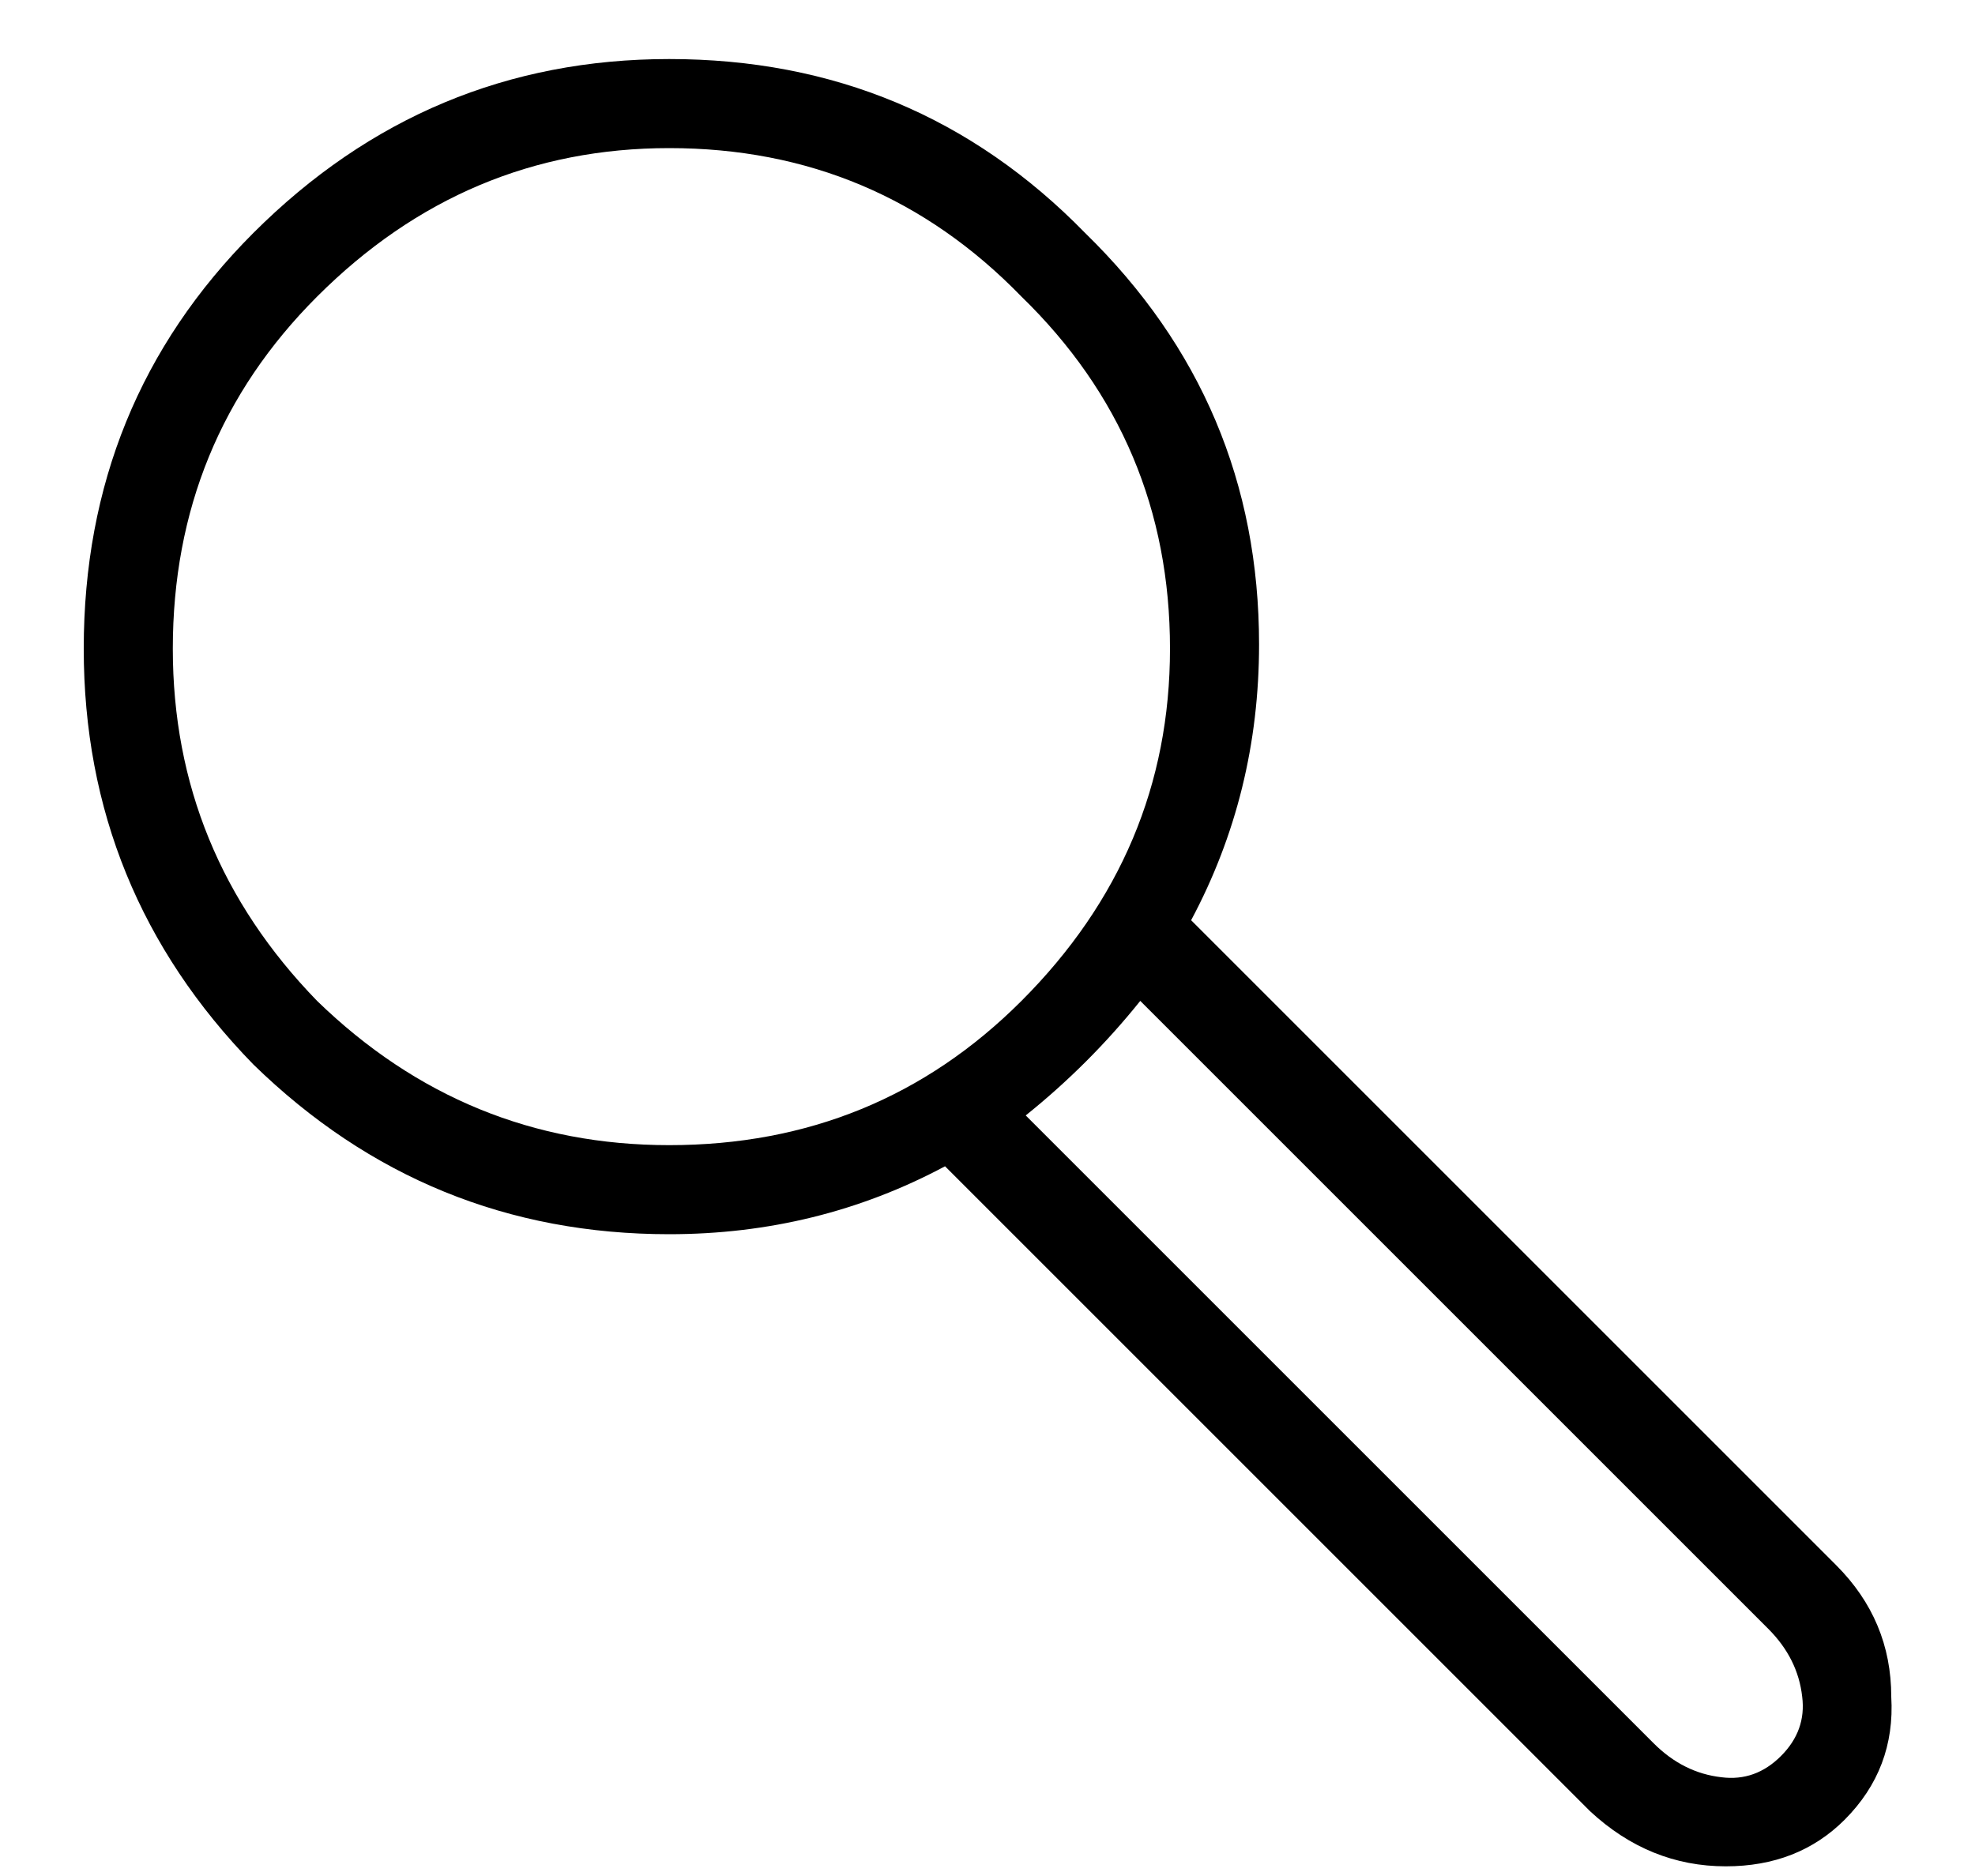
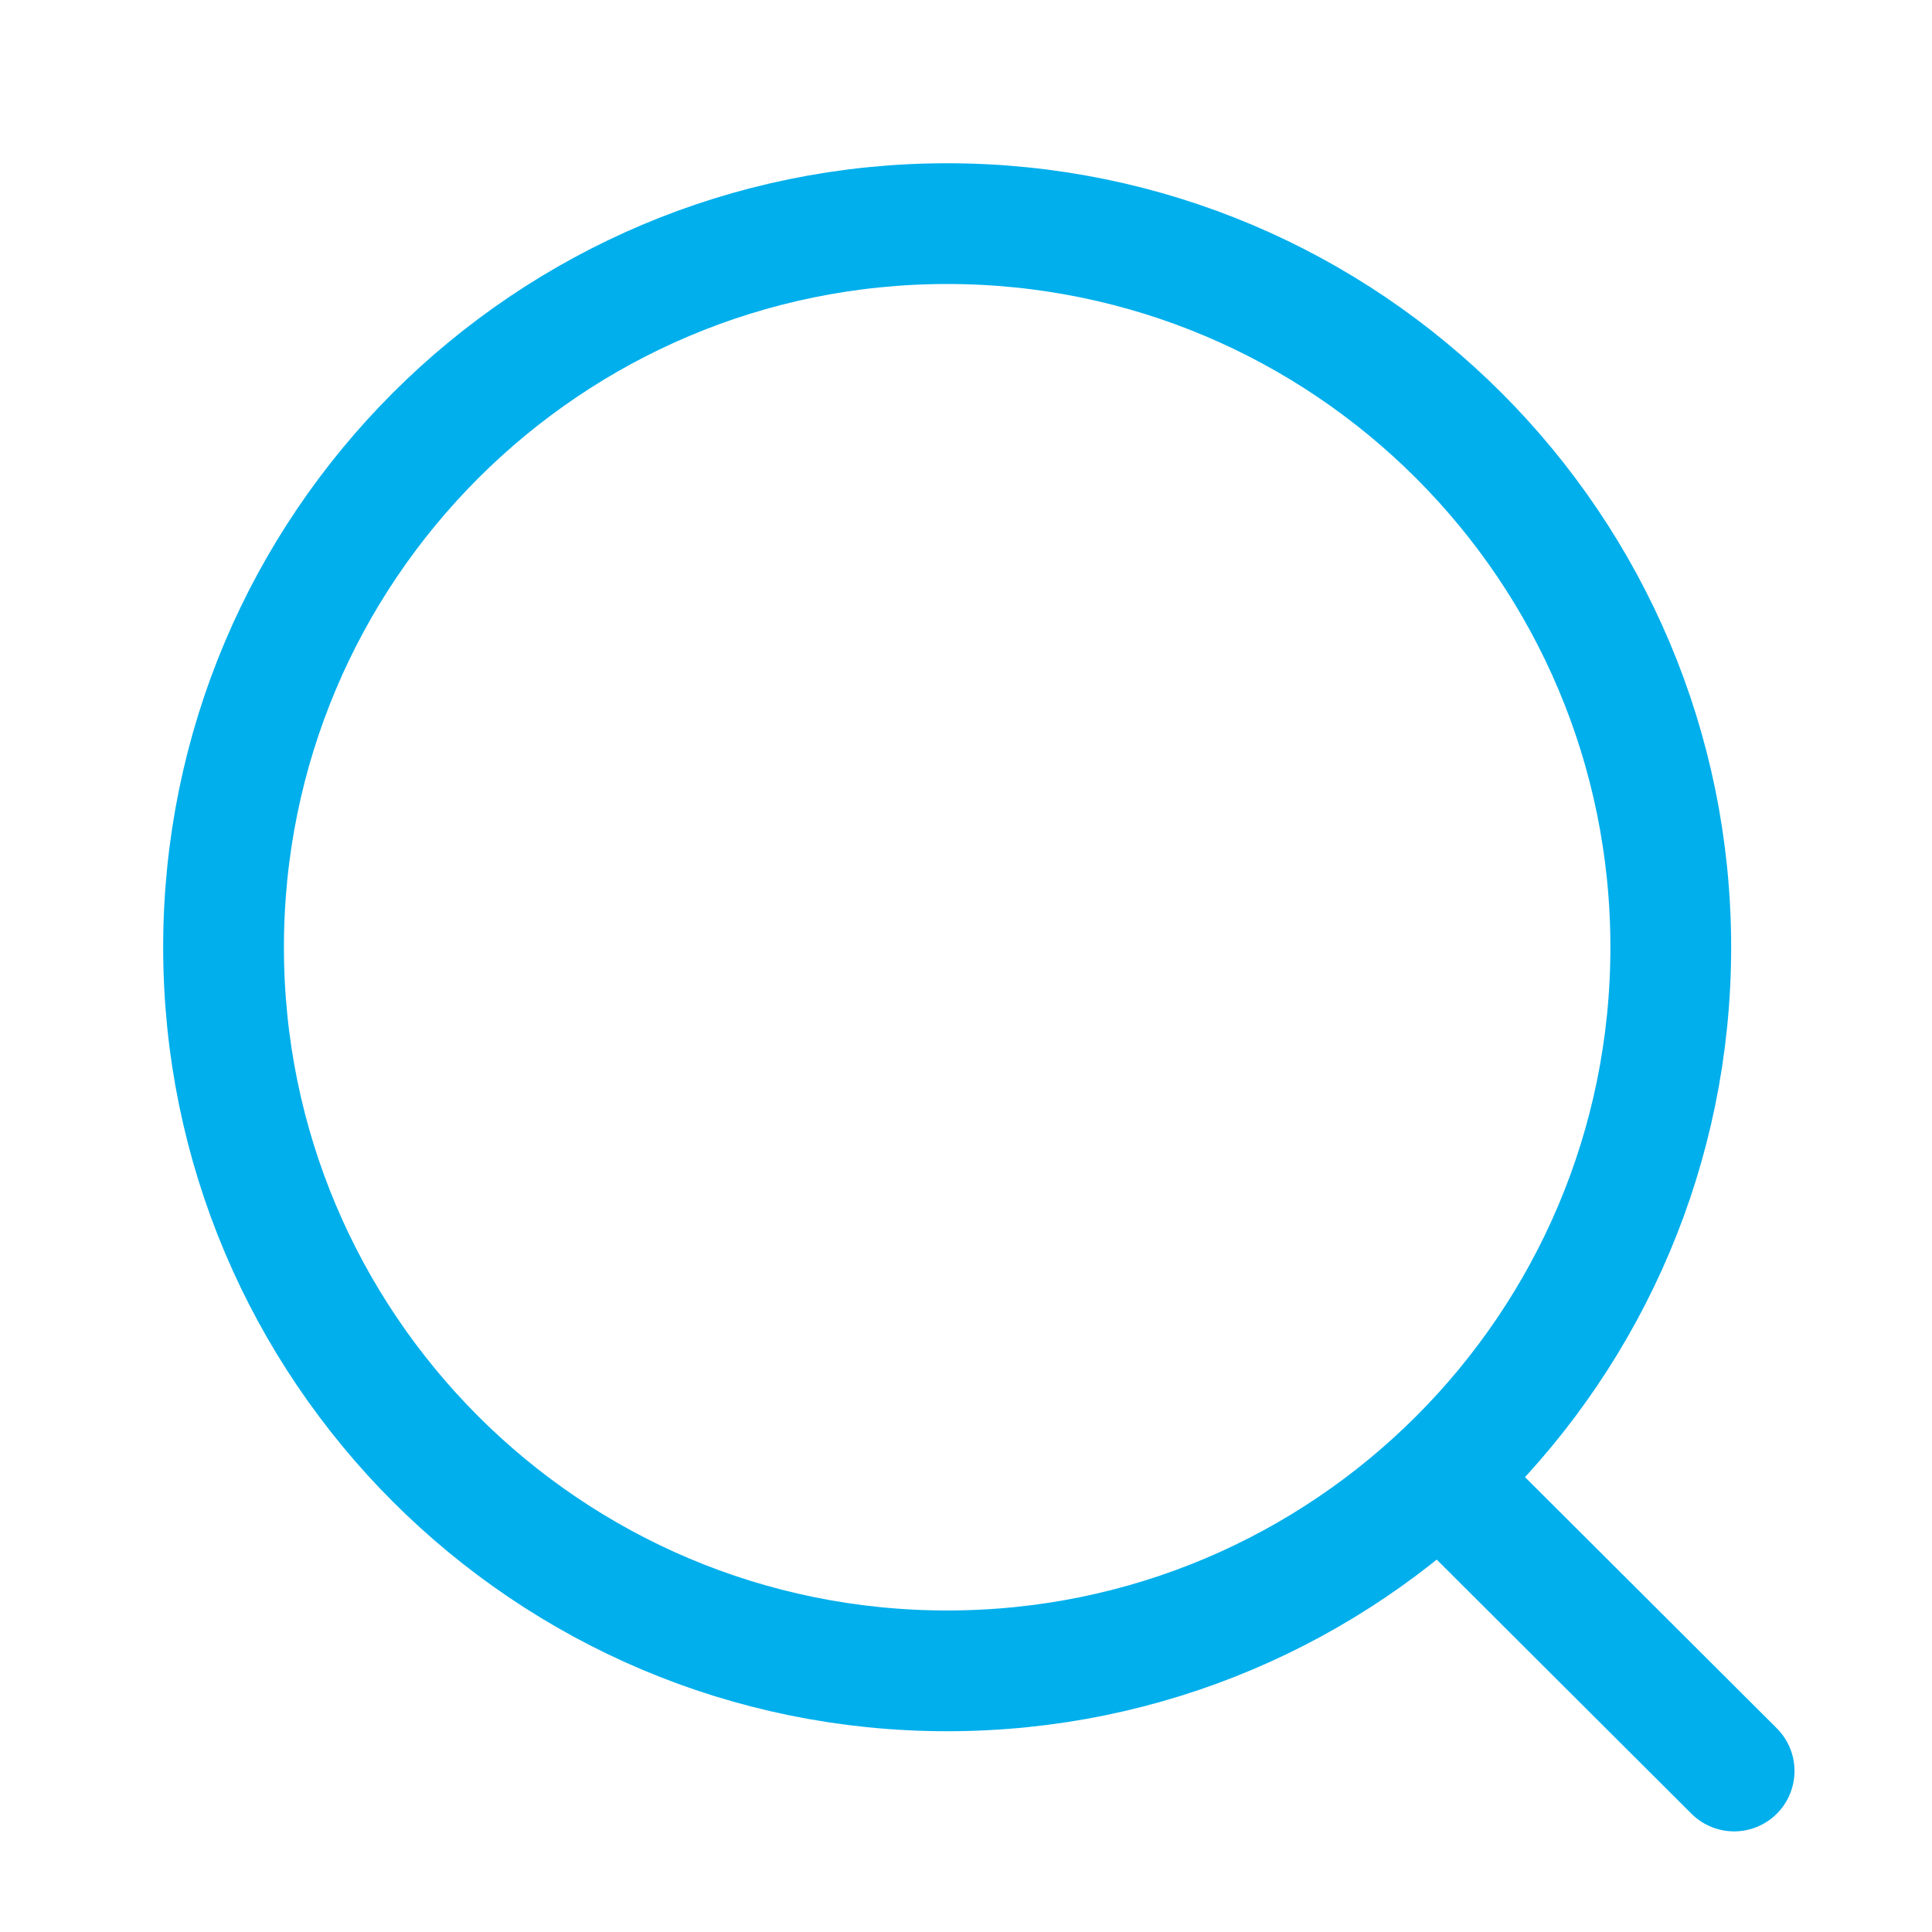
- <svg xmlns="http://www.w3.org/2000/svg" width="20" height="19" viewBox="0 0 20 19" fill="none">
-   <path d="M18.594 15.852C18.966 16.224 19.152 16.668 19.152 17.184C19.181 17.671 19.023 18.086 18.68 18.43C18.365 18.745 17.963 18.902 17.477 18.902C16.961 18.902 16.503 18.716 16.102 18.344L9.57 11.812C8.711 12.271 7.78 12.5 6.777 12.5C5.145 12.5 3.741 11.927 2.566 10.781C1.421 9.607 0.848 8.203 0.848 6.57C0.848 4.909 1.421 3.505 2.566 2.359C3.741 1.185 5.145 0.598 6.777 0.598C8.439 0.598 9.842 1.185 10.988 2.359C12.163 3.505 12.75 4.895 12.75 6.527C12.75 7.53 12.521 8.461 12.062 9.32L18.594 15.852ZM3.211 3.004C2.237 3.978 1.75 5.167 1.75 6.57C1.75 7.945 2.237 9.134 3.211 10.137C4.214 11.111 5.402 11.598 6.777 11.598C8.181 11.598 9.37 11.111 10.344 10.137C11.346 9.134 11.848 7.945 11.848 6.57C11.848 5.167 11.346 3.978 10.344 3.004C9.37 2.001 8.181 1.5 6.777 1.5C5.402 1.5 4.214 2.001 3.211 3.004ZM17.434 18C17.663 18.029 17.863 17.957 18.035 17.785C18.207 17.613 18.279 17.413 18.25 17.184C18.221 16.926 18.107 16.697 17.906 16.496L11.547 10.137C11.203 10.566 10.816 10.953 10.387 11.297L16.746 17.656C16.947 17.857 17.176 17.971 17.434 18Z" fill="black" />
+ <svg xmlns="http://www.w3.org/2000/svg" width="24" height="24" viewBox="0 0 24 24" fill="none">
+   <path d="M11.766 20.756C16.731 20.756 20.755 16.732 20.755 11.767C20.755 6.803 16.731 2.778 11.766 2.778C6.802 2.778 2.777 6.803 2.777 11.767C2.777 16.732 6.802 20.756 11.766 20.756Z" stroke="#01AFEC" stroke-width="1.5" stroke-linecap="round" stroke-linejoin="round" />
+   <path d="M18.018 18.485L21.542 22" stroke="#01AFEC" stroke-width="1.5" stroke-linecap="round" stroke-linejoin="round" />
</svg>
